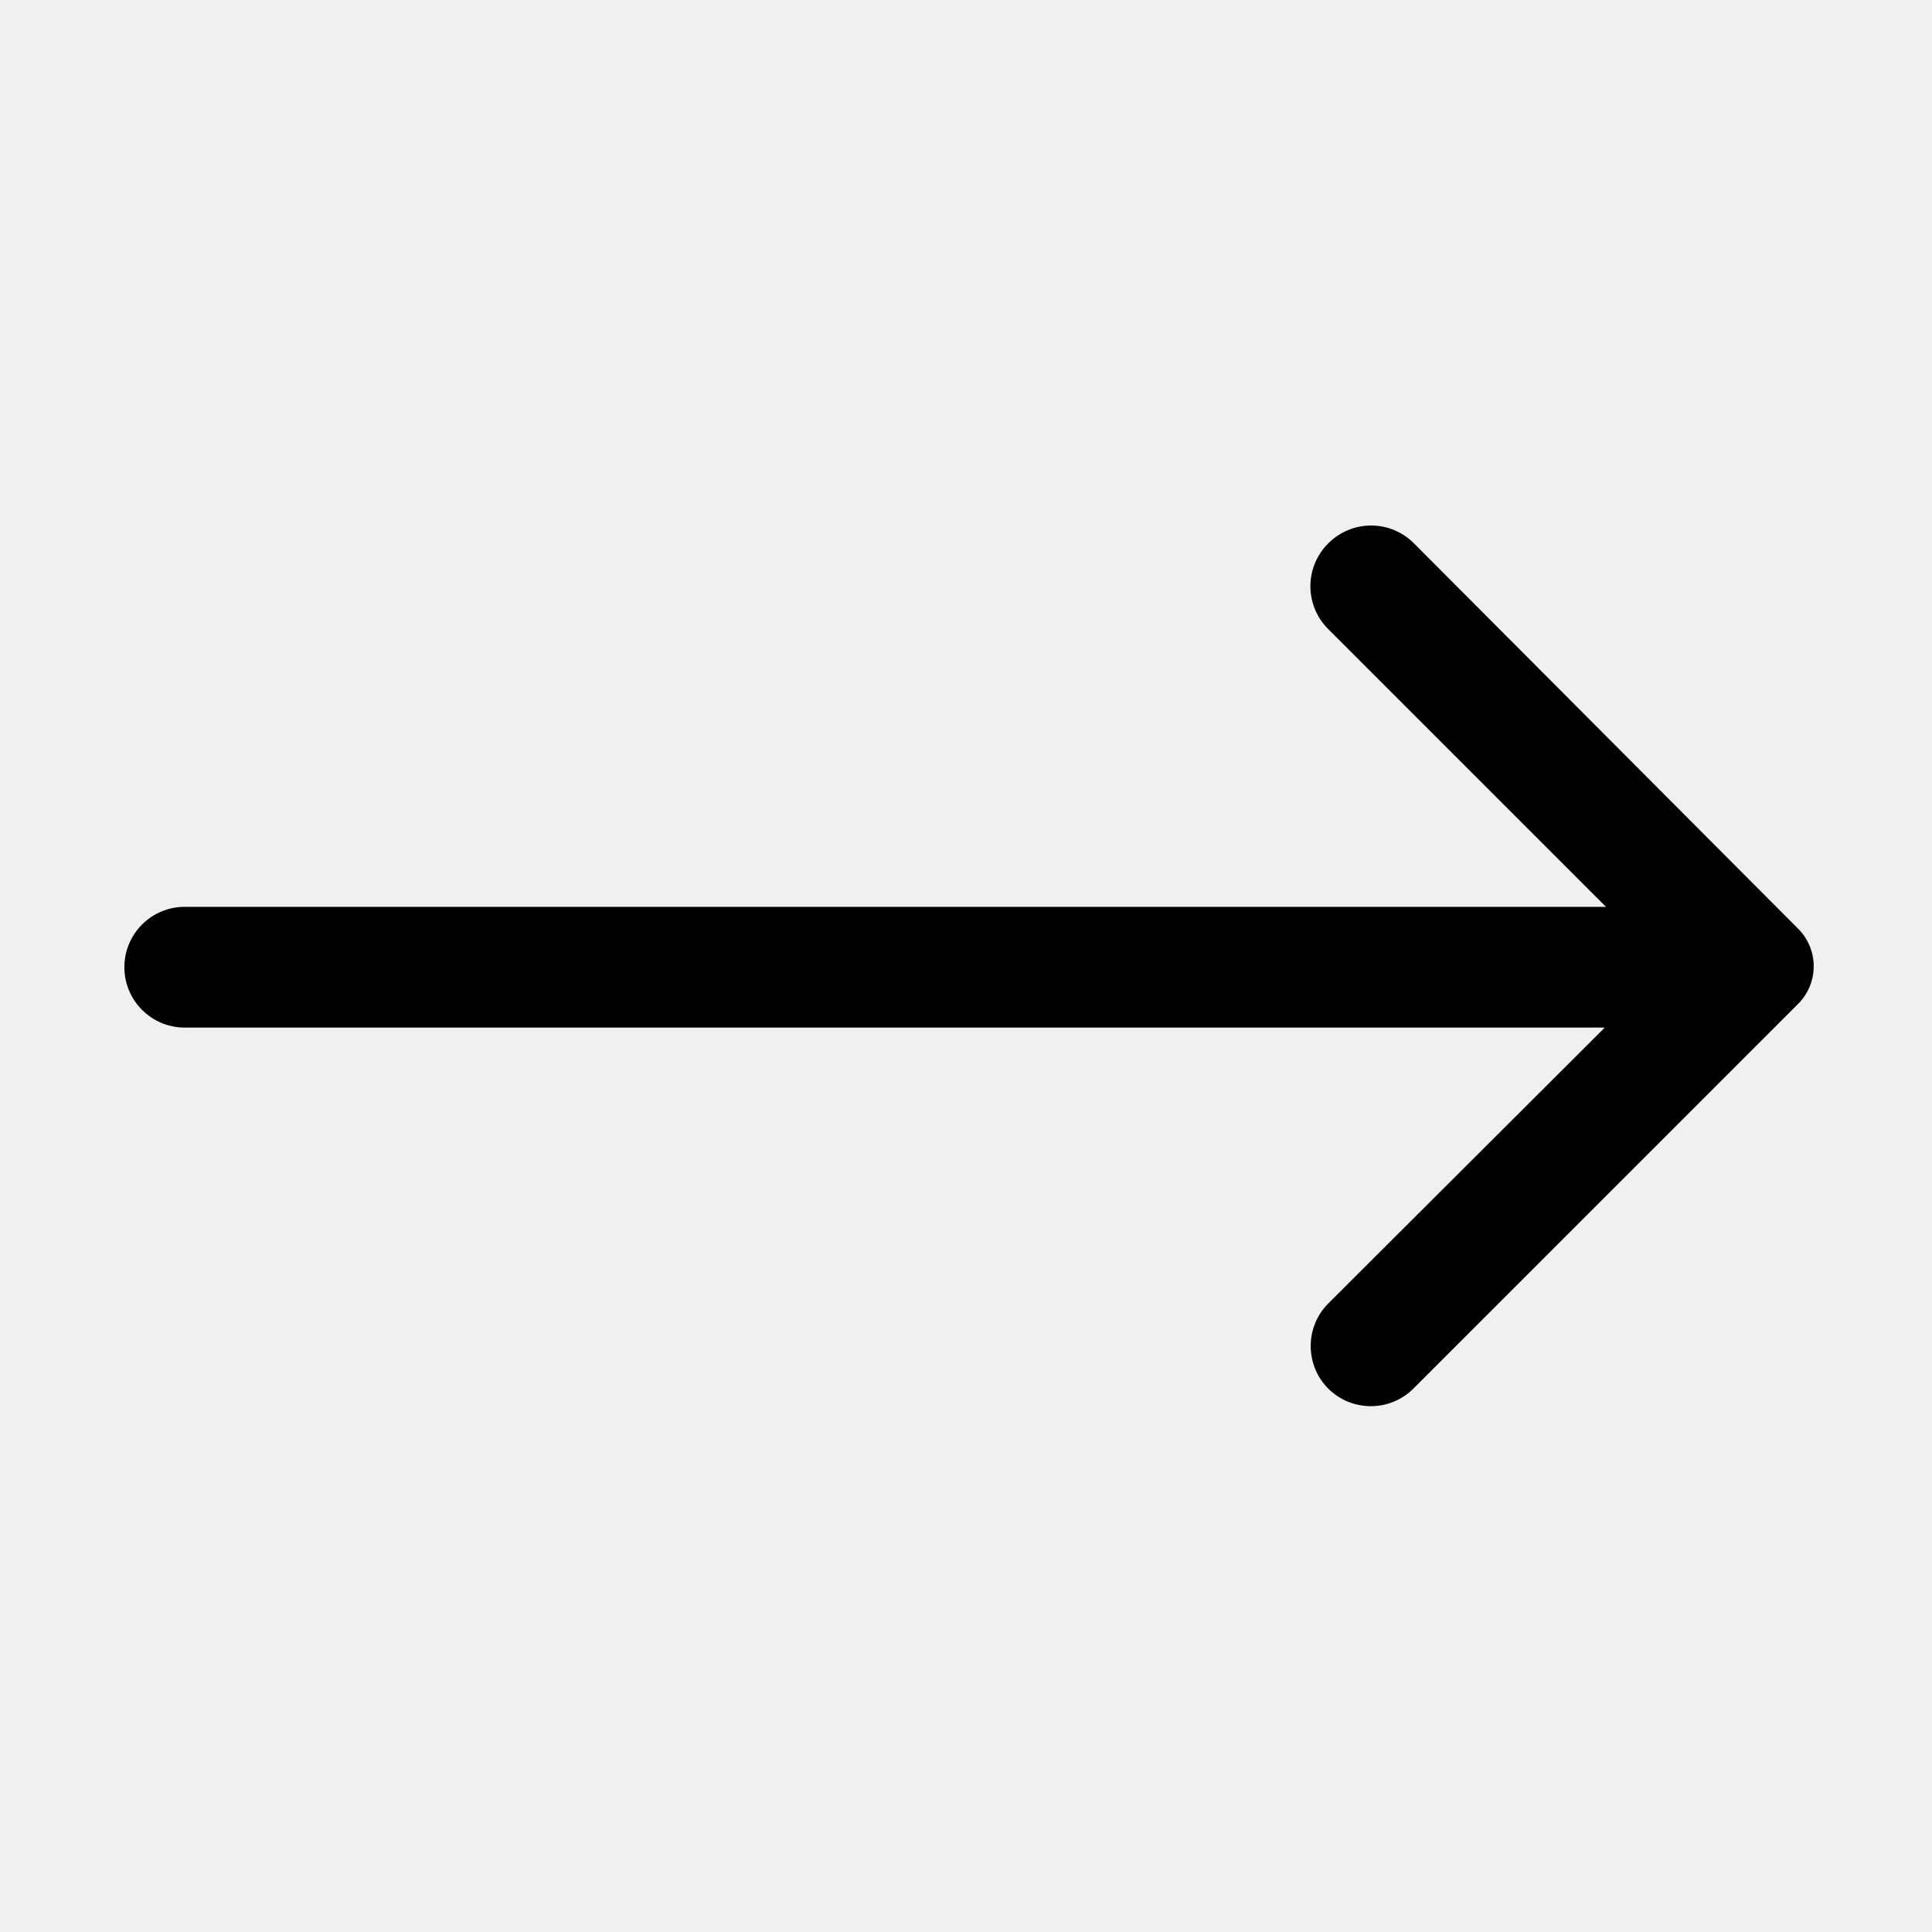
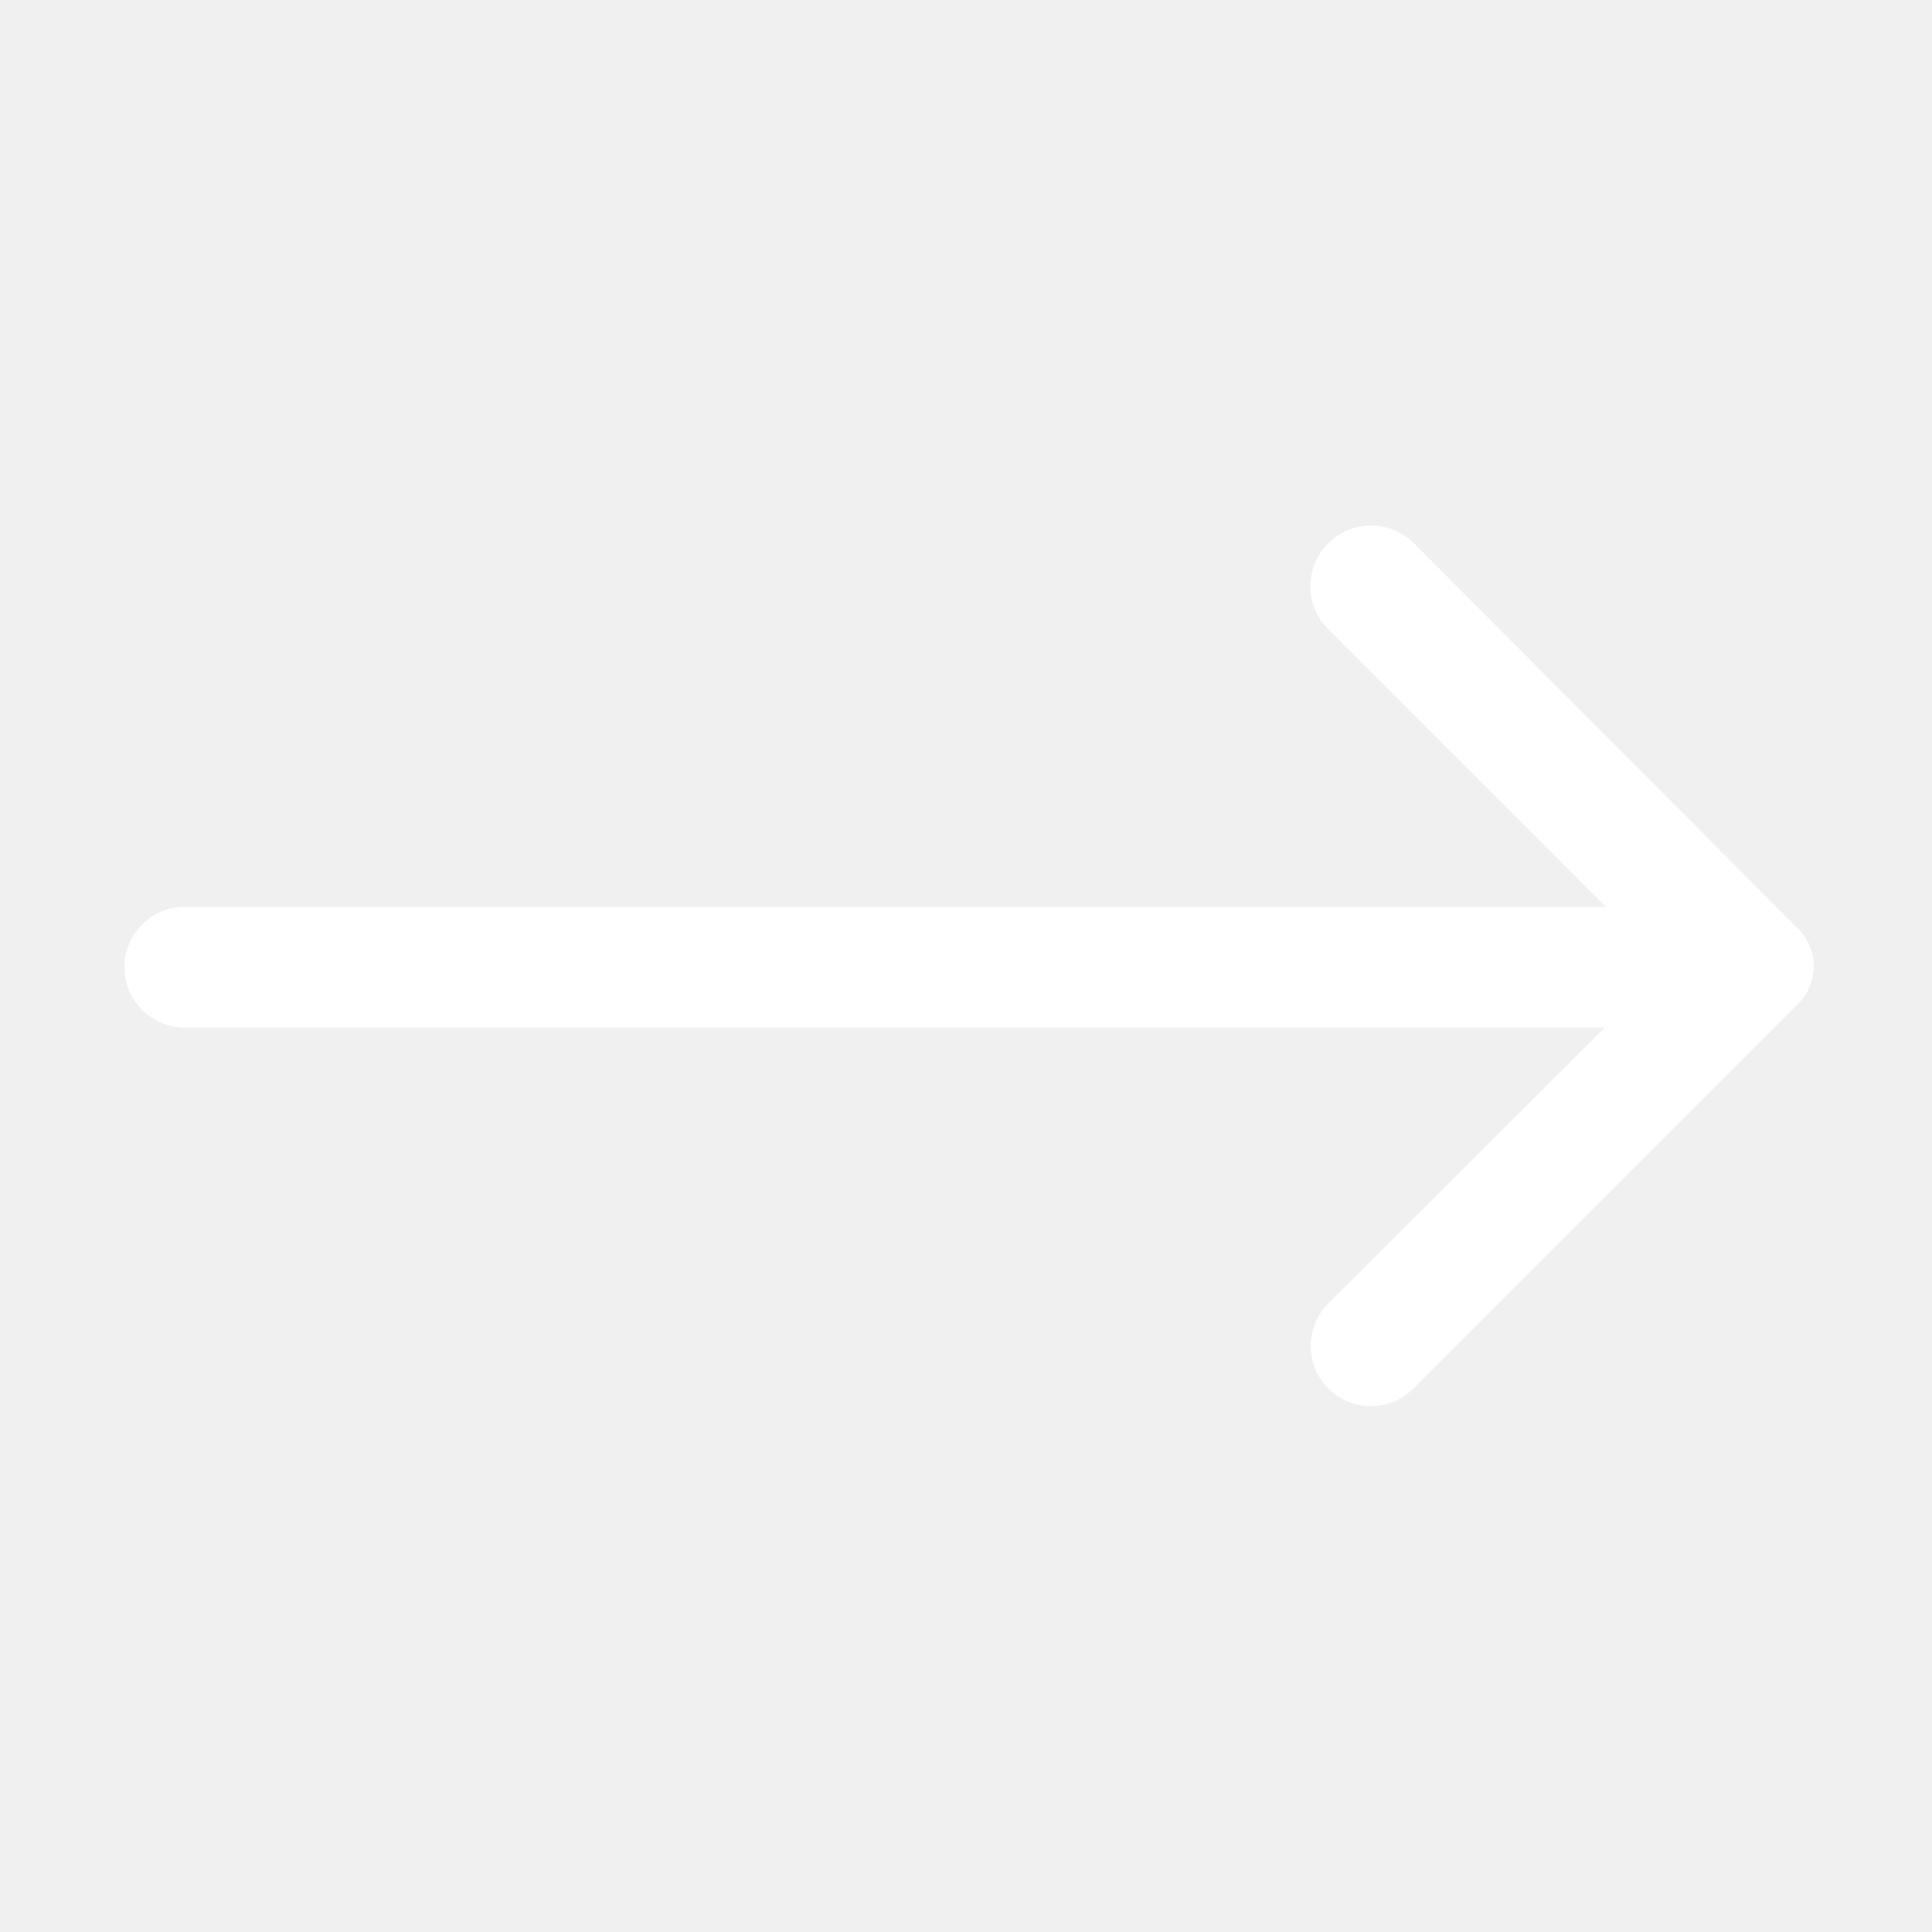
- <svg xmlns="http://www.w3.org/2000/svg" viewBox="0 0 32 32">
+ <svg xmlns="http://www.w3.org/2000/svg" viewBox="0 0 32 32" fill="white">
  <g>
    <path d="M22,9a1,1,0,0,0,0,1.42l4.6,4.6H3.06a1,1,0,1,0,0,2H26.58L22,21.59A1,1,0,0,0,22,23a1,1,0,0,0,1.41,0l6.36-6.36a.88.88,0,0,0,0-1.27L23.42,9A1,1,0,0,0,22,9Z" />
  </g>
</svg>
